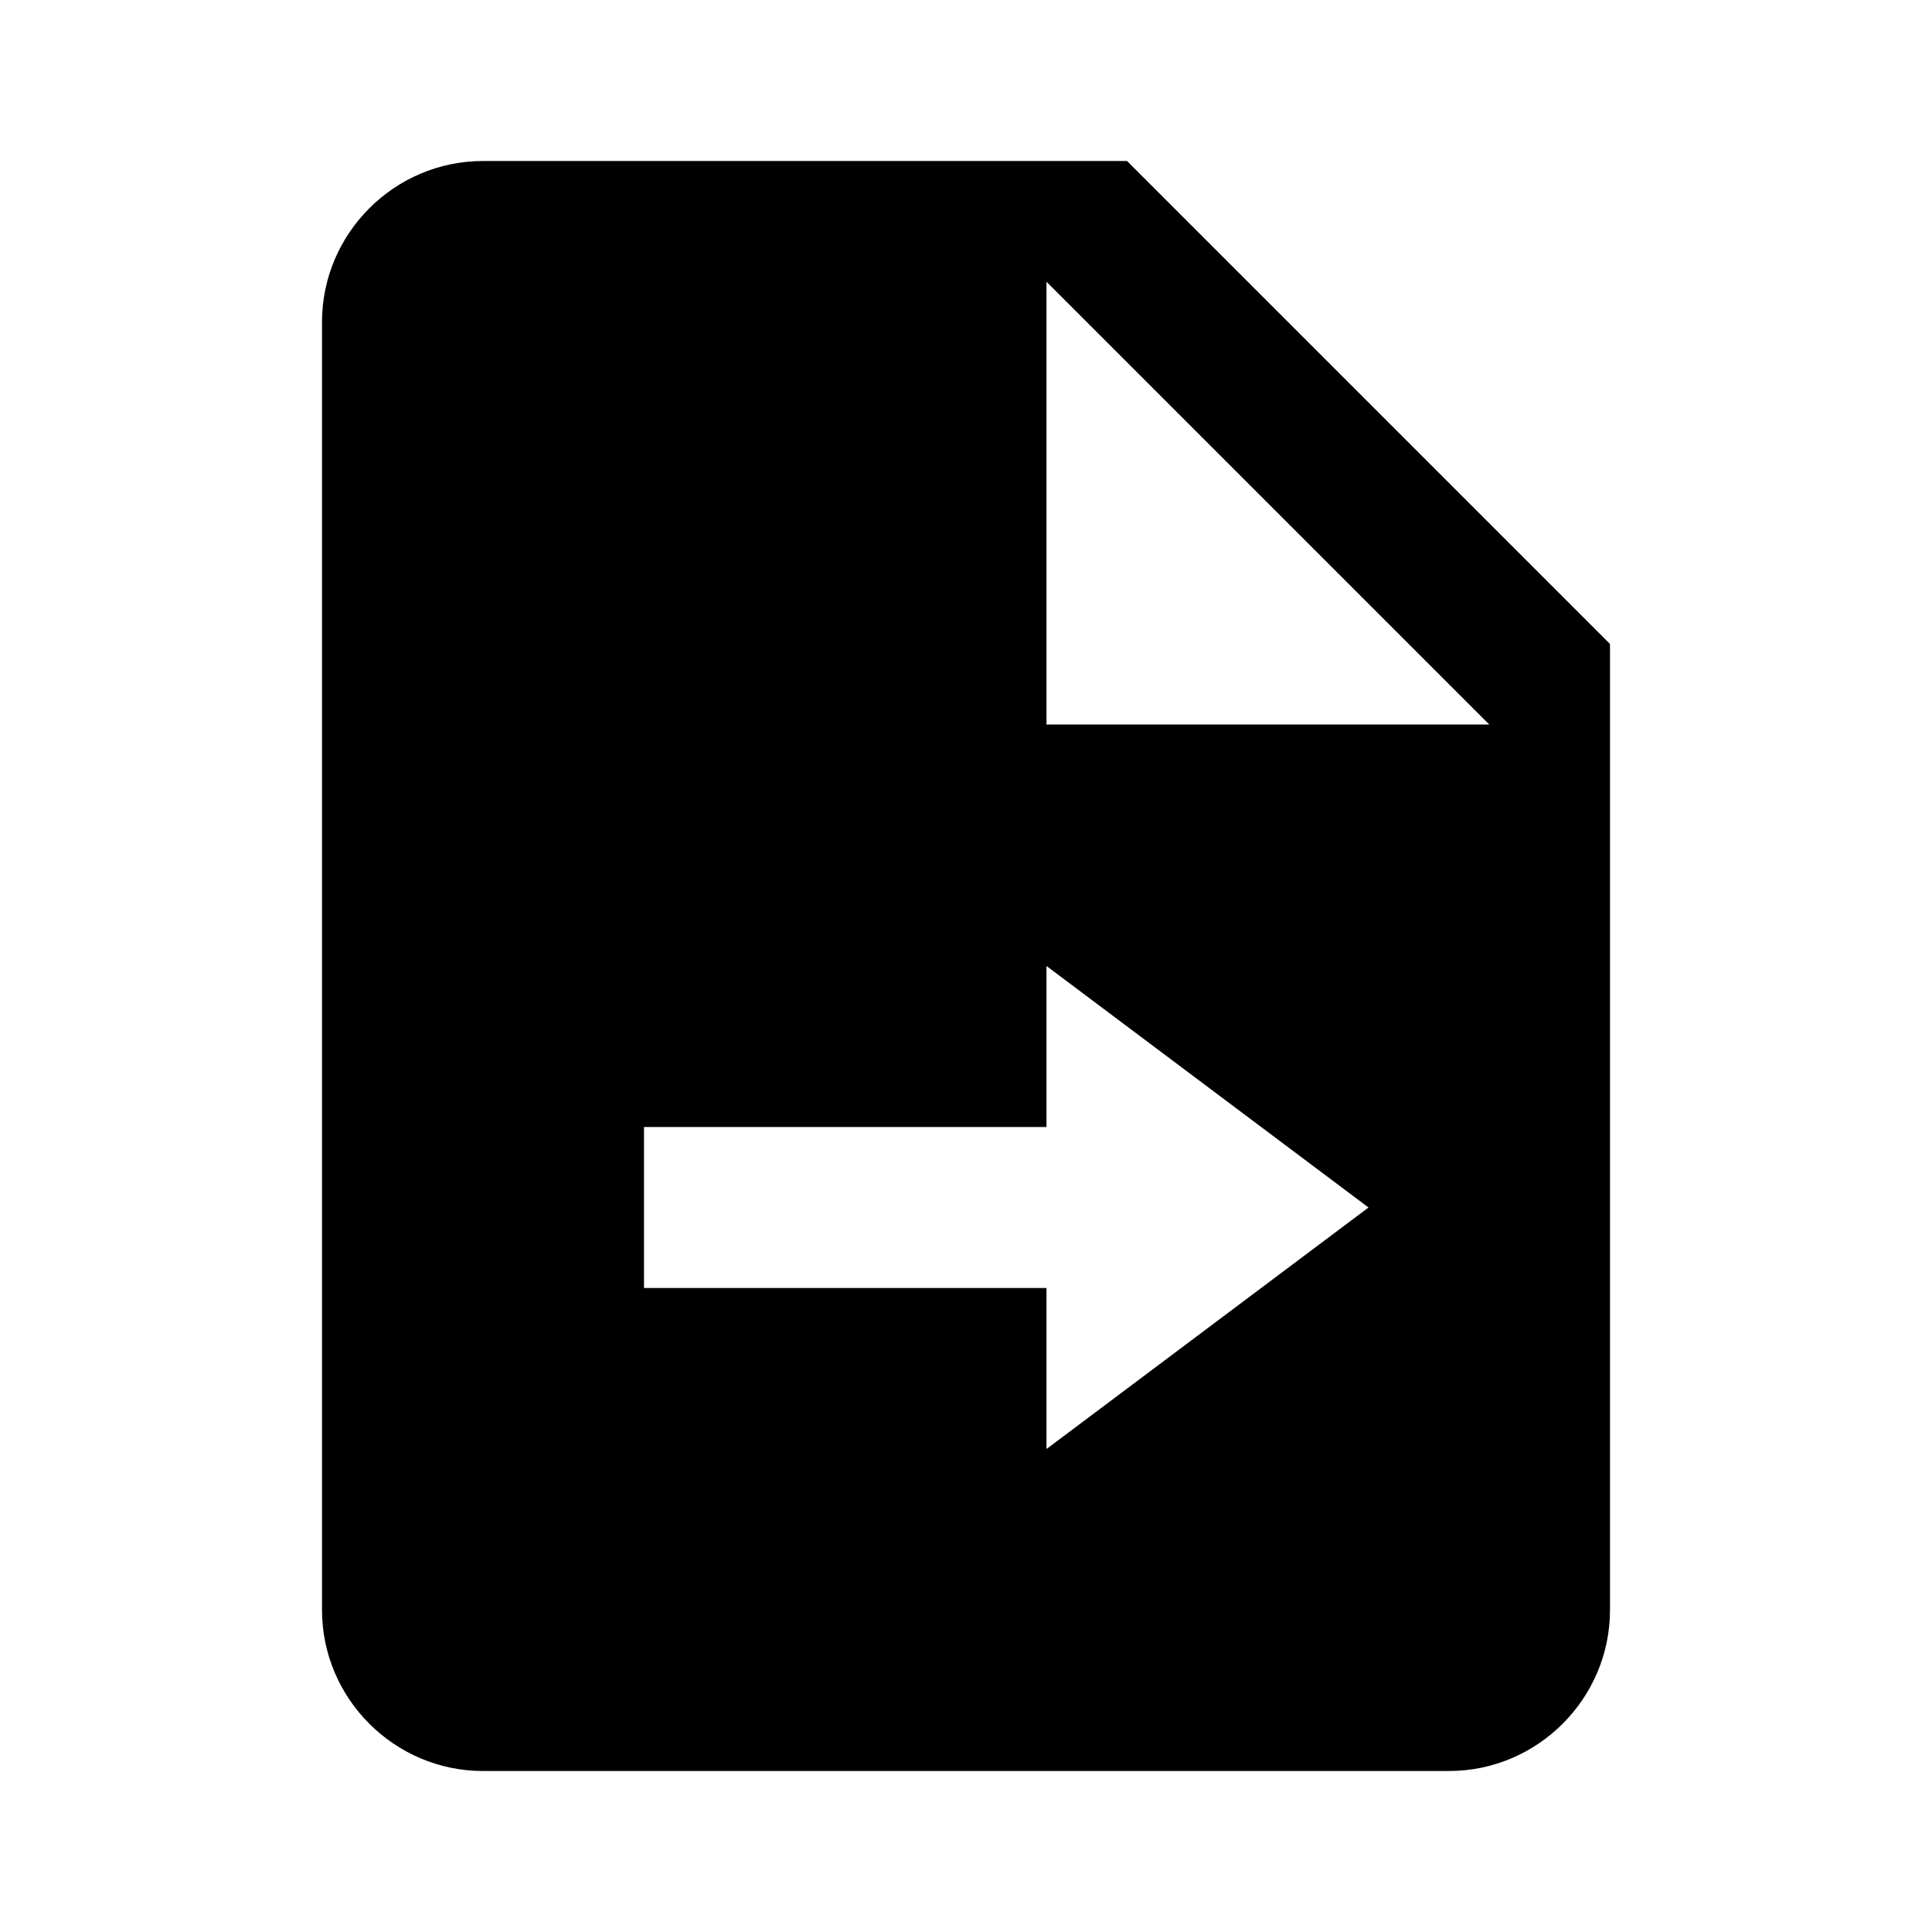
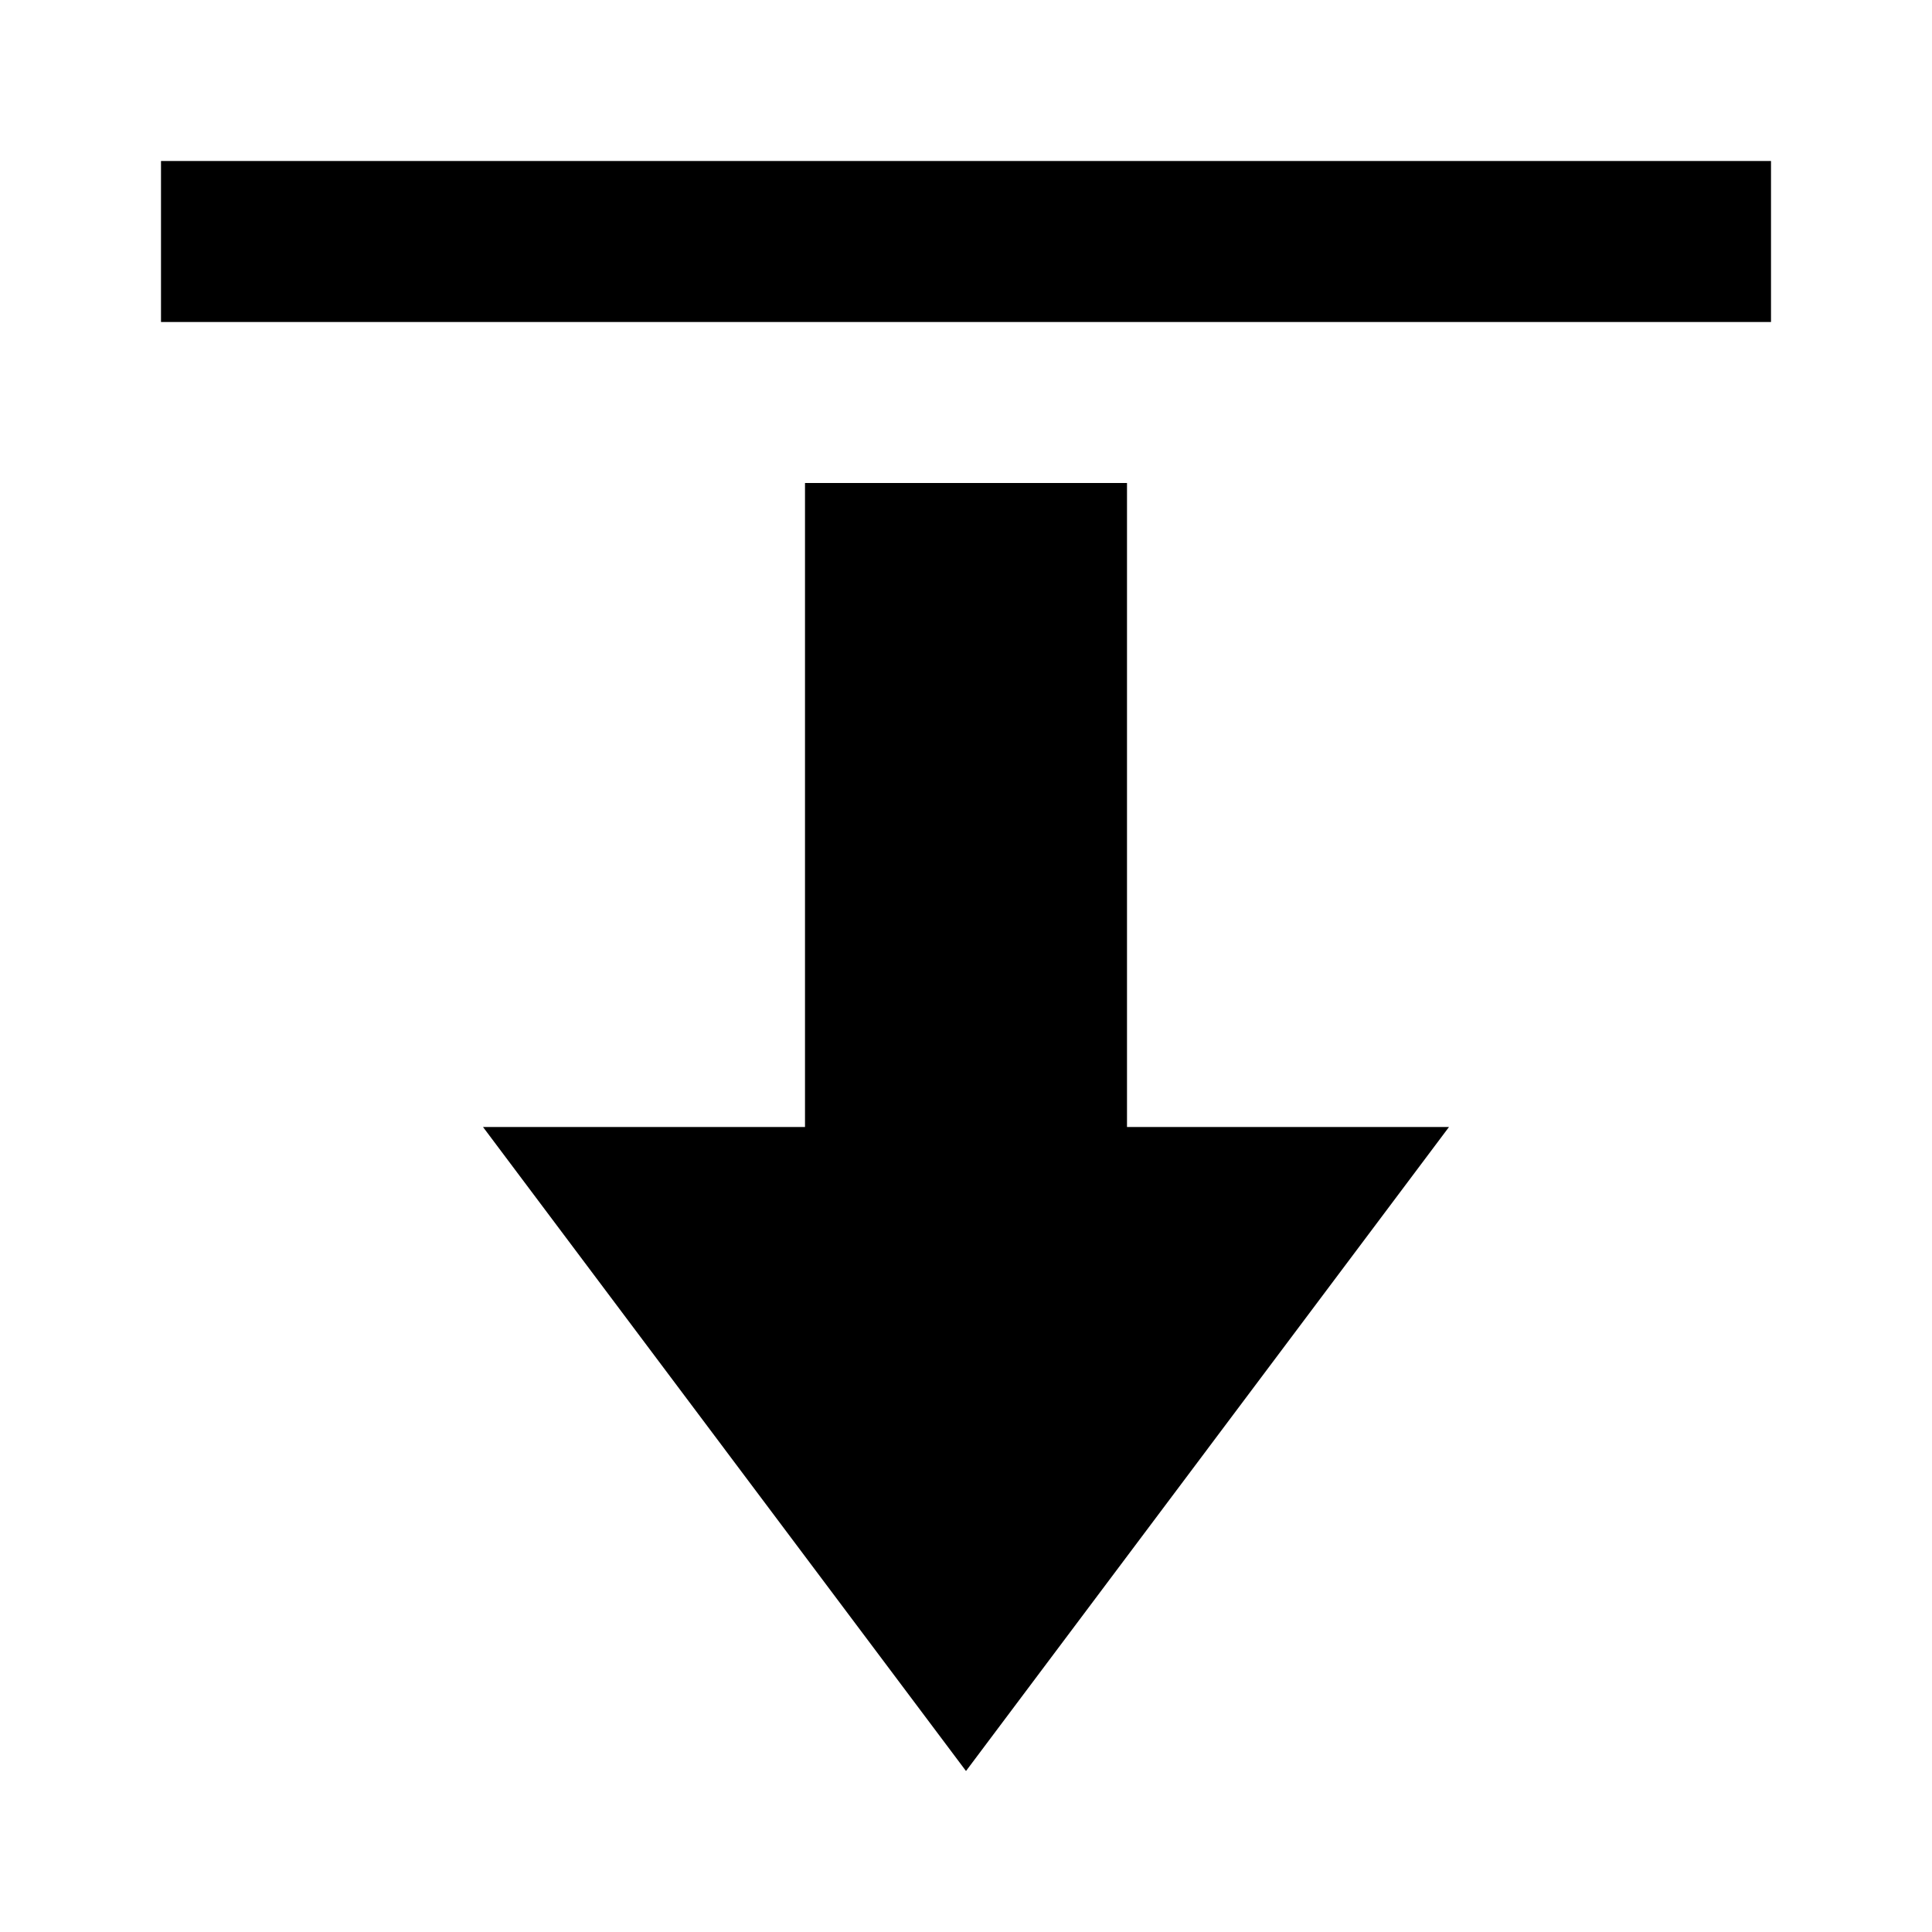
<svg xmlns="http://www.w3.org/2000/svg" version="1.0" x="0px" y="0px" viewBox="0 0 24 24" enable-background="new 0 0 24 24" xml:space="preserve">
-   <path d="M14,2H6C4.9,2,4,2.9,4,4v16c0,1.1,0.9,2,2,2h12c1.1,0,2-0.9,2-2V8L14,2z M13,18v-2H8v-2h5v-2l4,3L13,18z M13,9V3.5L18.5,9  H13z" />
+   <line fill="none" stroke="#000000" stroke-width="2" stroke-miterlimit="10" x1="22" y1="3" x2="2" y2="3" />
+   <polygon points="12,22 18,14 14,14 14,6 10,6 10,14 6,14 " />
</svg>
